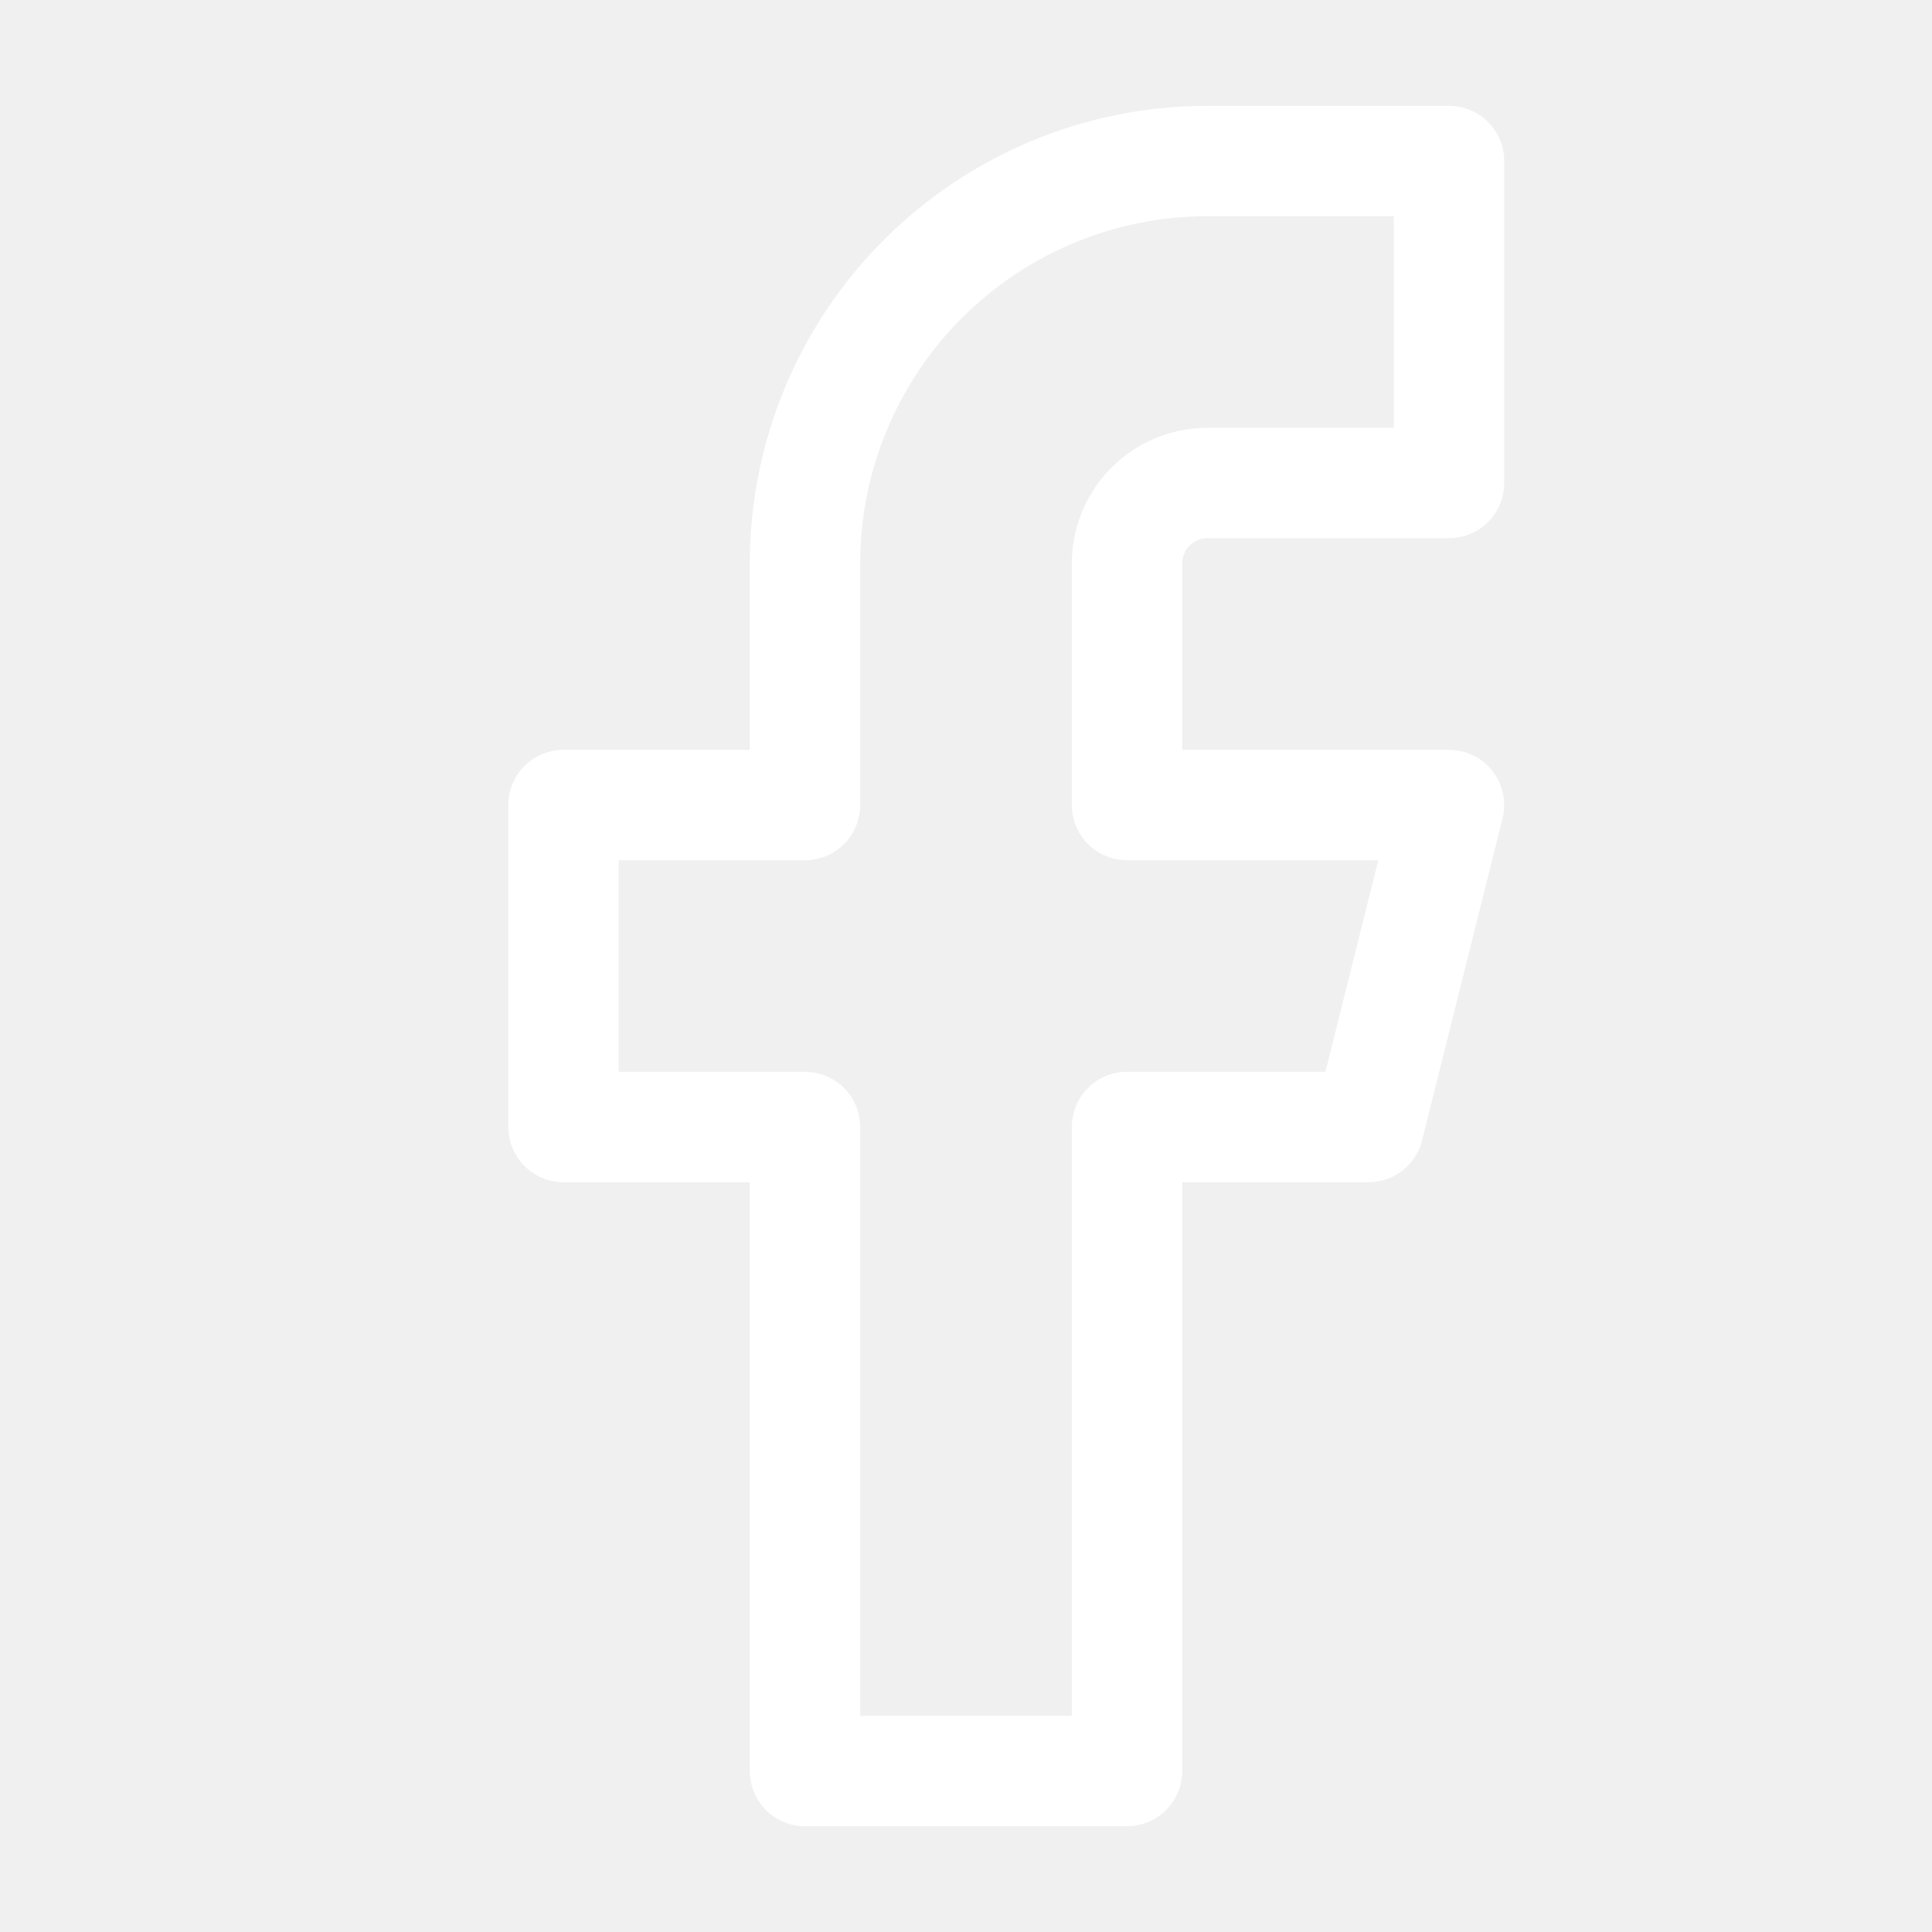
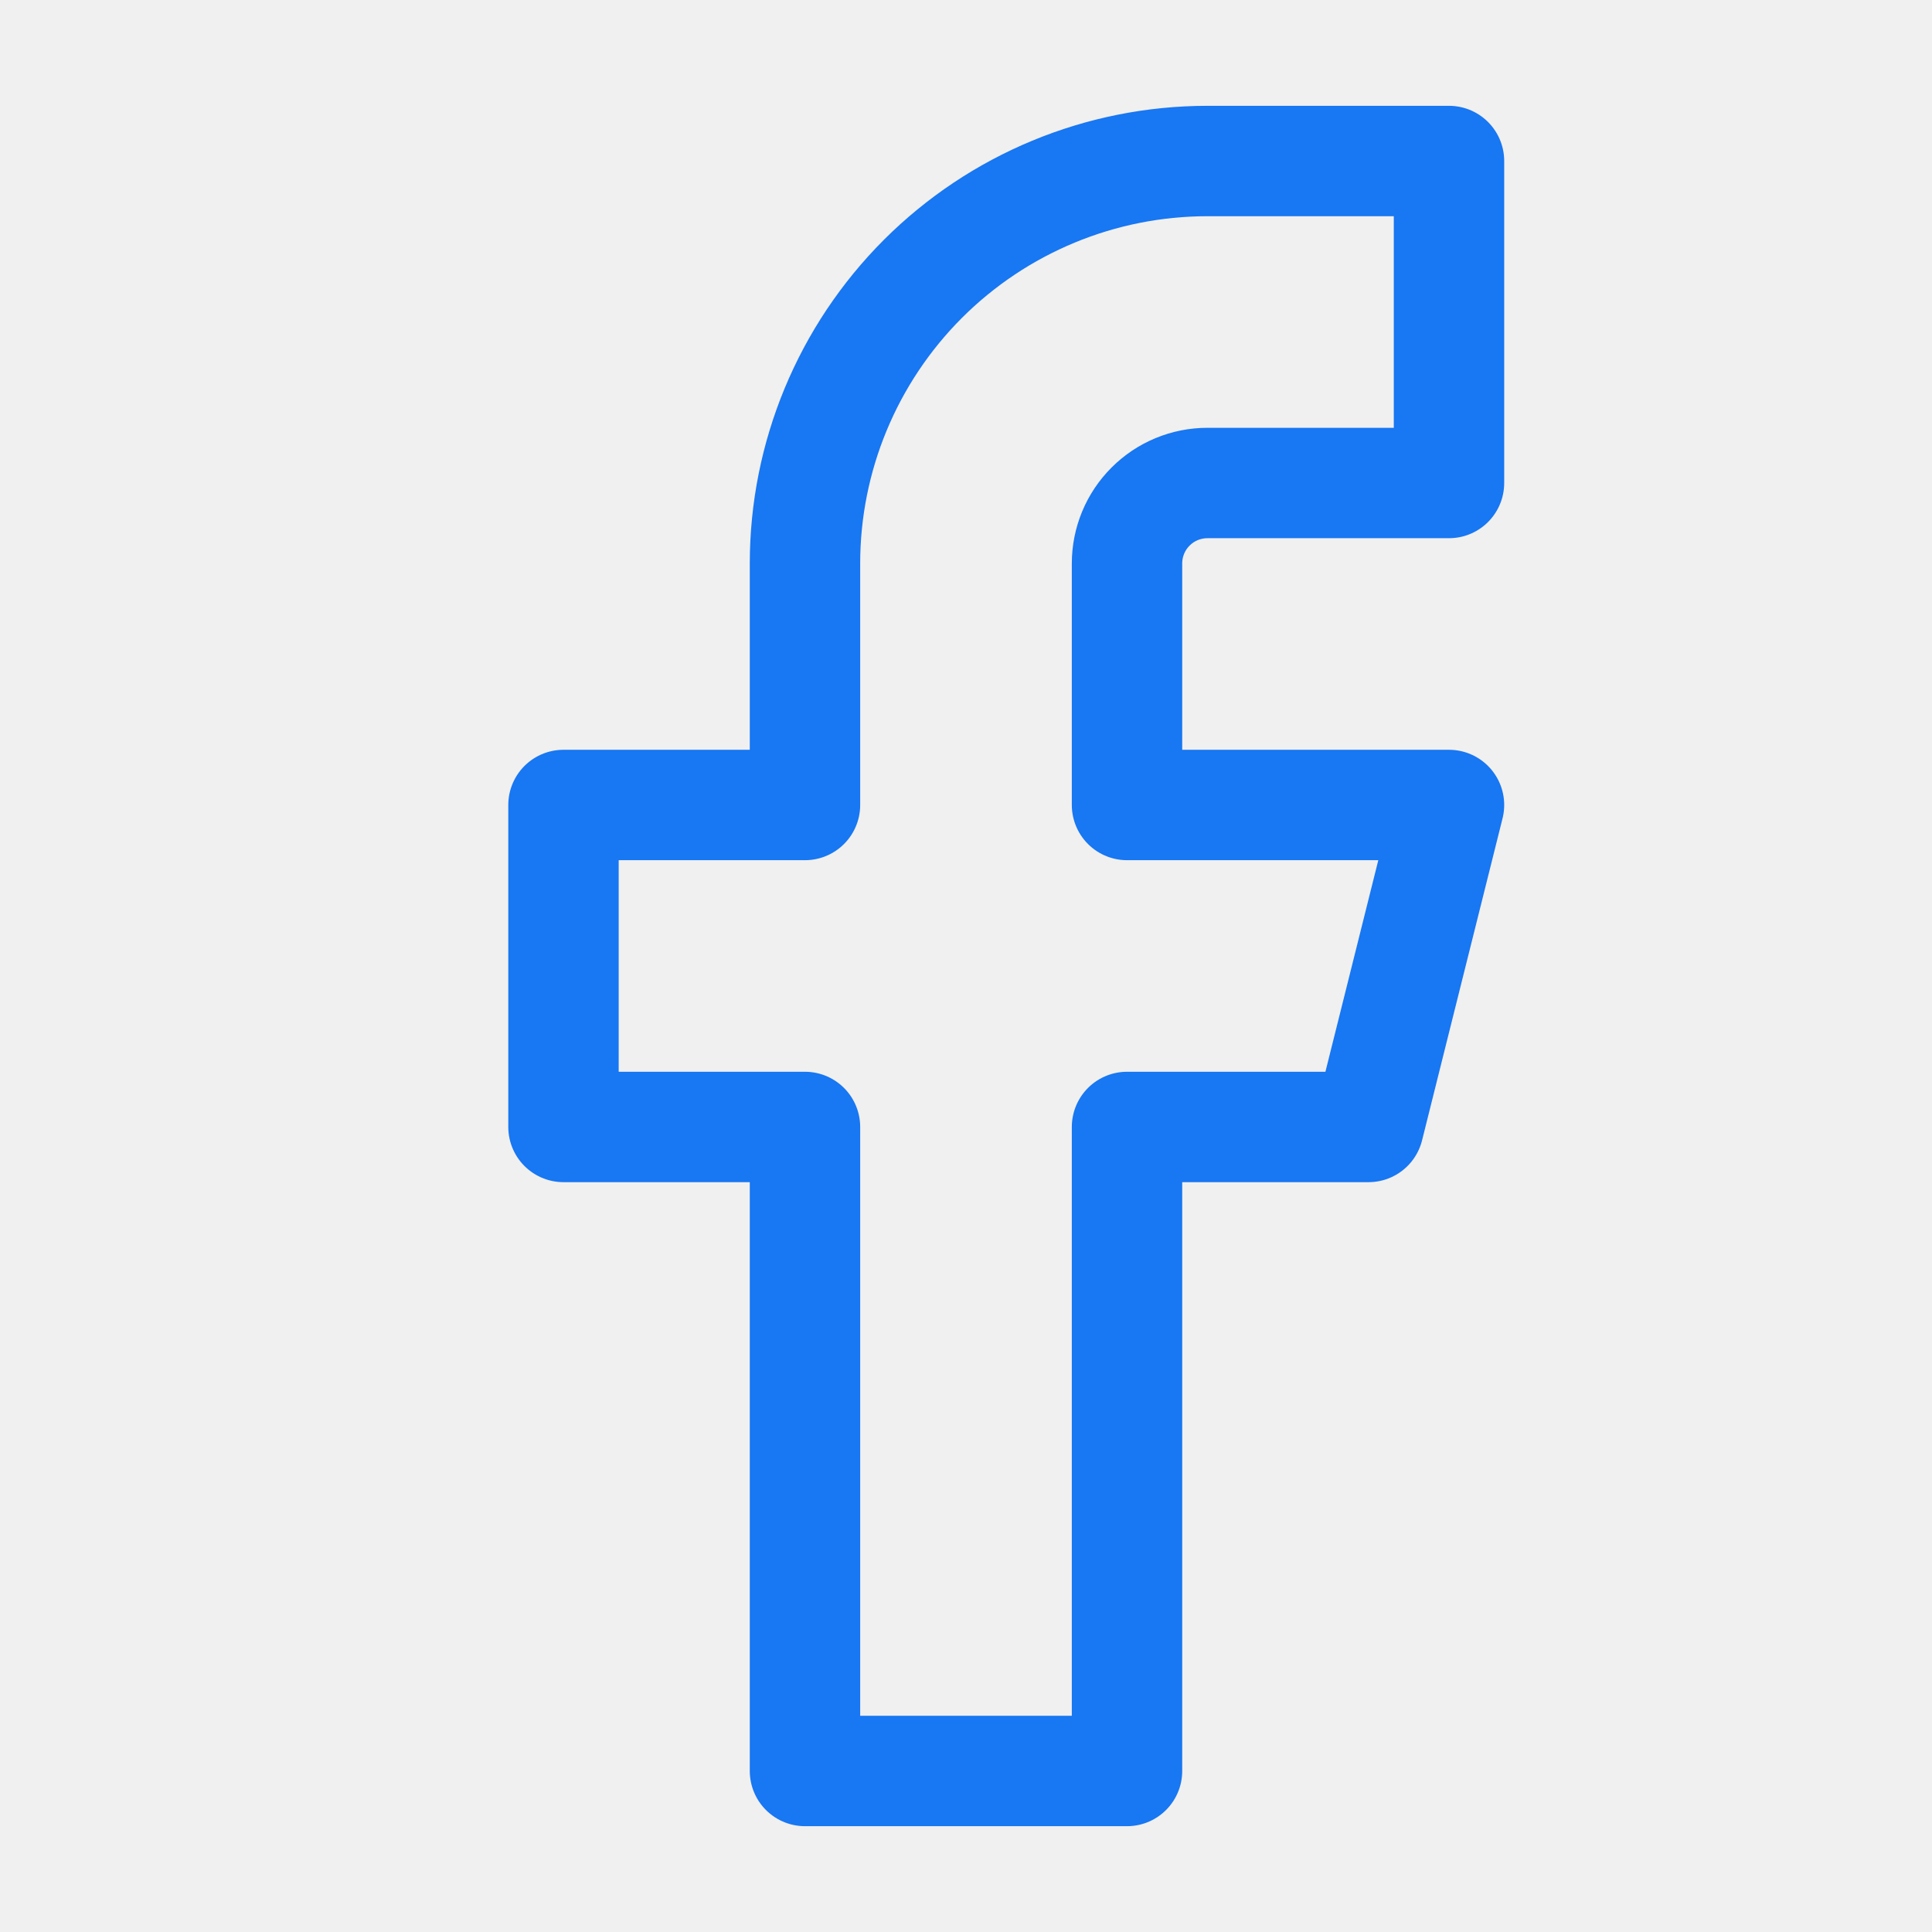
<svg xmlns="http://www.w3.org/2000/svg" width="35" height="35" viewBox="0 0 35 35" fill="none">
-   <path d="M26.25 2.917H21.875C19.941 2.917 18.087 3.685 16.719 5.053C15.352 6.42 14.583 8.275 14.583 10.209V14.584H10.208V20.417H14.583V32.084H20.417V20.417H24.792L26.25 14.584H20.417V10.209C20.417 9.822 20.57 9.451 20.844 9.177C21.117 8.904 21.488 8.75 21.875 8.75H26.25V2.917Z" stroke="white" stroke-width="2" stroke-linecap="round" stroke-linejoin="round" />
+   <path d="M26.25 2.917H21.875C19.941 2.917 18.087 3.685 16.719 5.052C15.352 6.42 14.583 8.274 14.583 10.208V14.583H10.208V20.416H14.583V32.083H20.417V20.416H24.792L26.25 14.583H20.417V10.208C20.417 9.821 20.57 9.45 20.844 9.177C21.117 8.903 21.488 8.75 21.875 8.75H26.25V2.917Z" stroke="#1877F2" stroke-width="2" stroke-linecap="round" stroke-linejoin="round" />
</svg>
